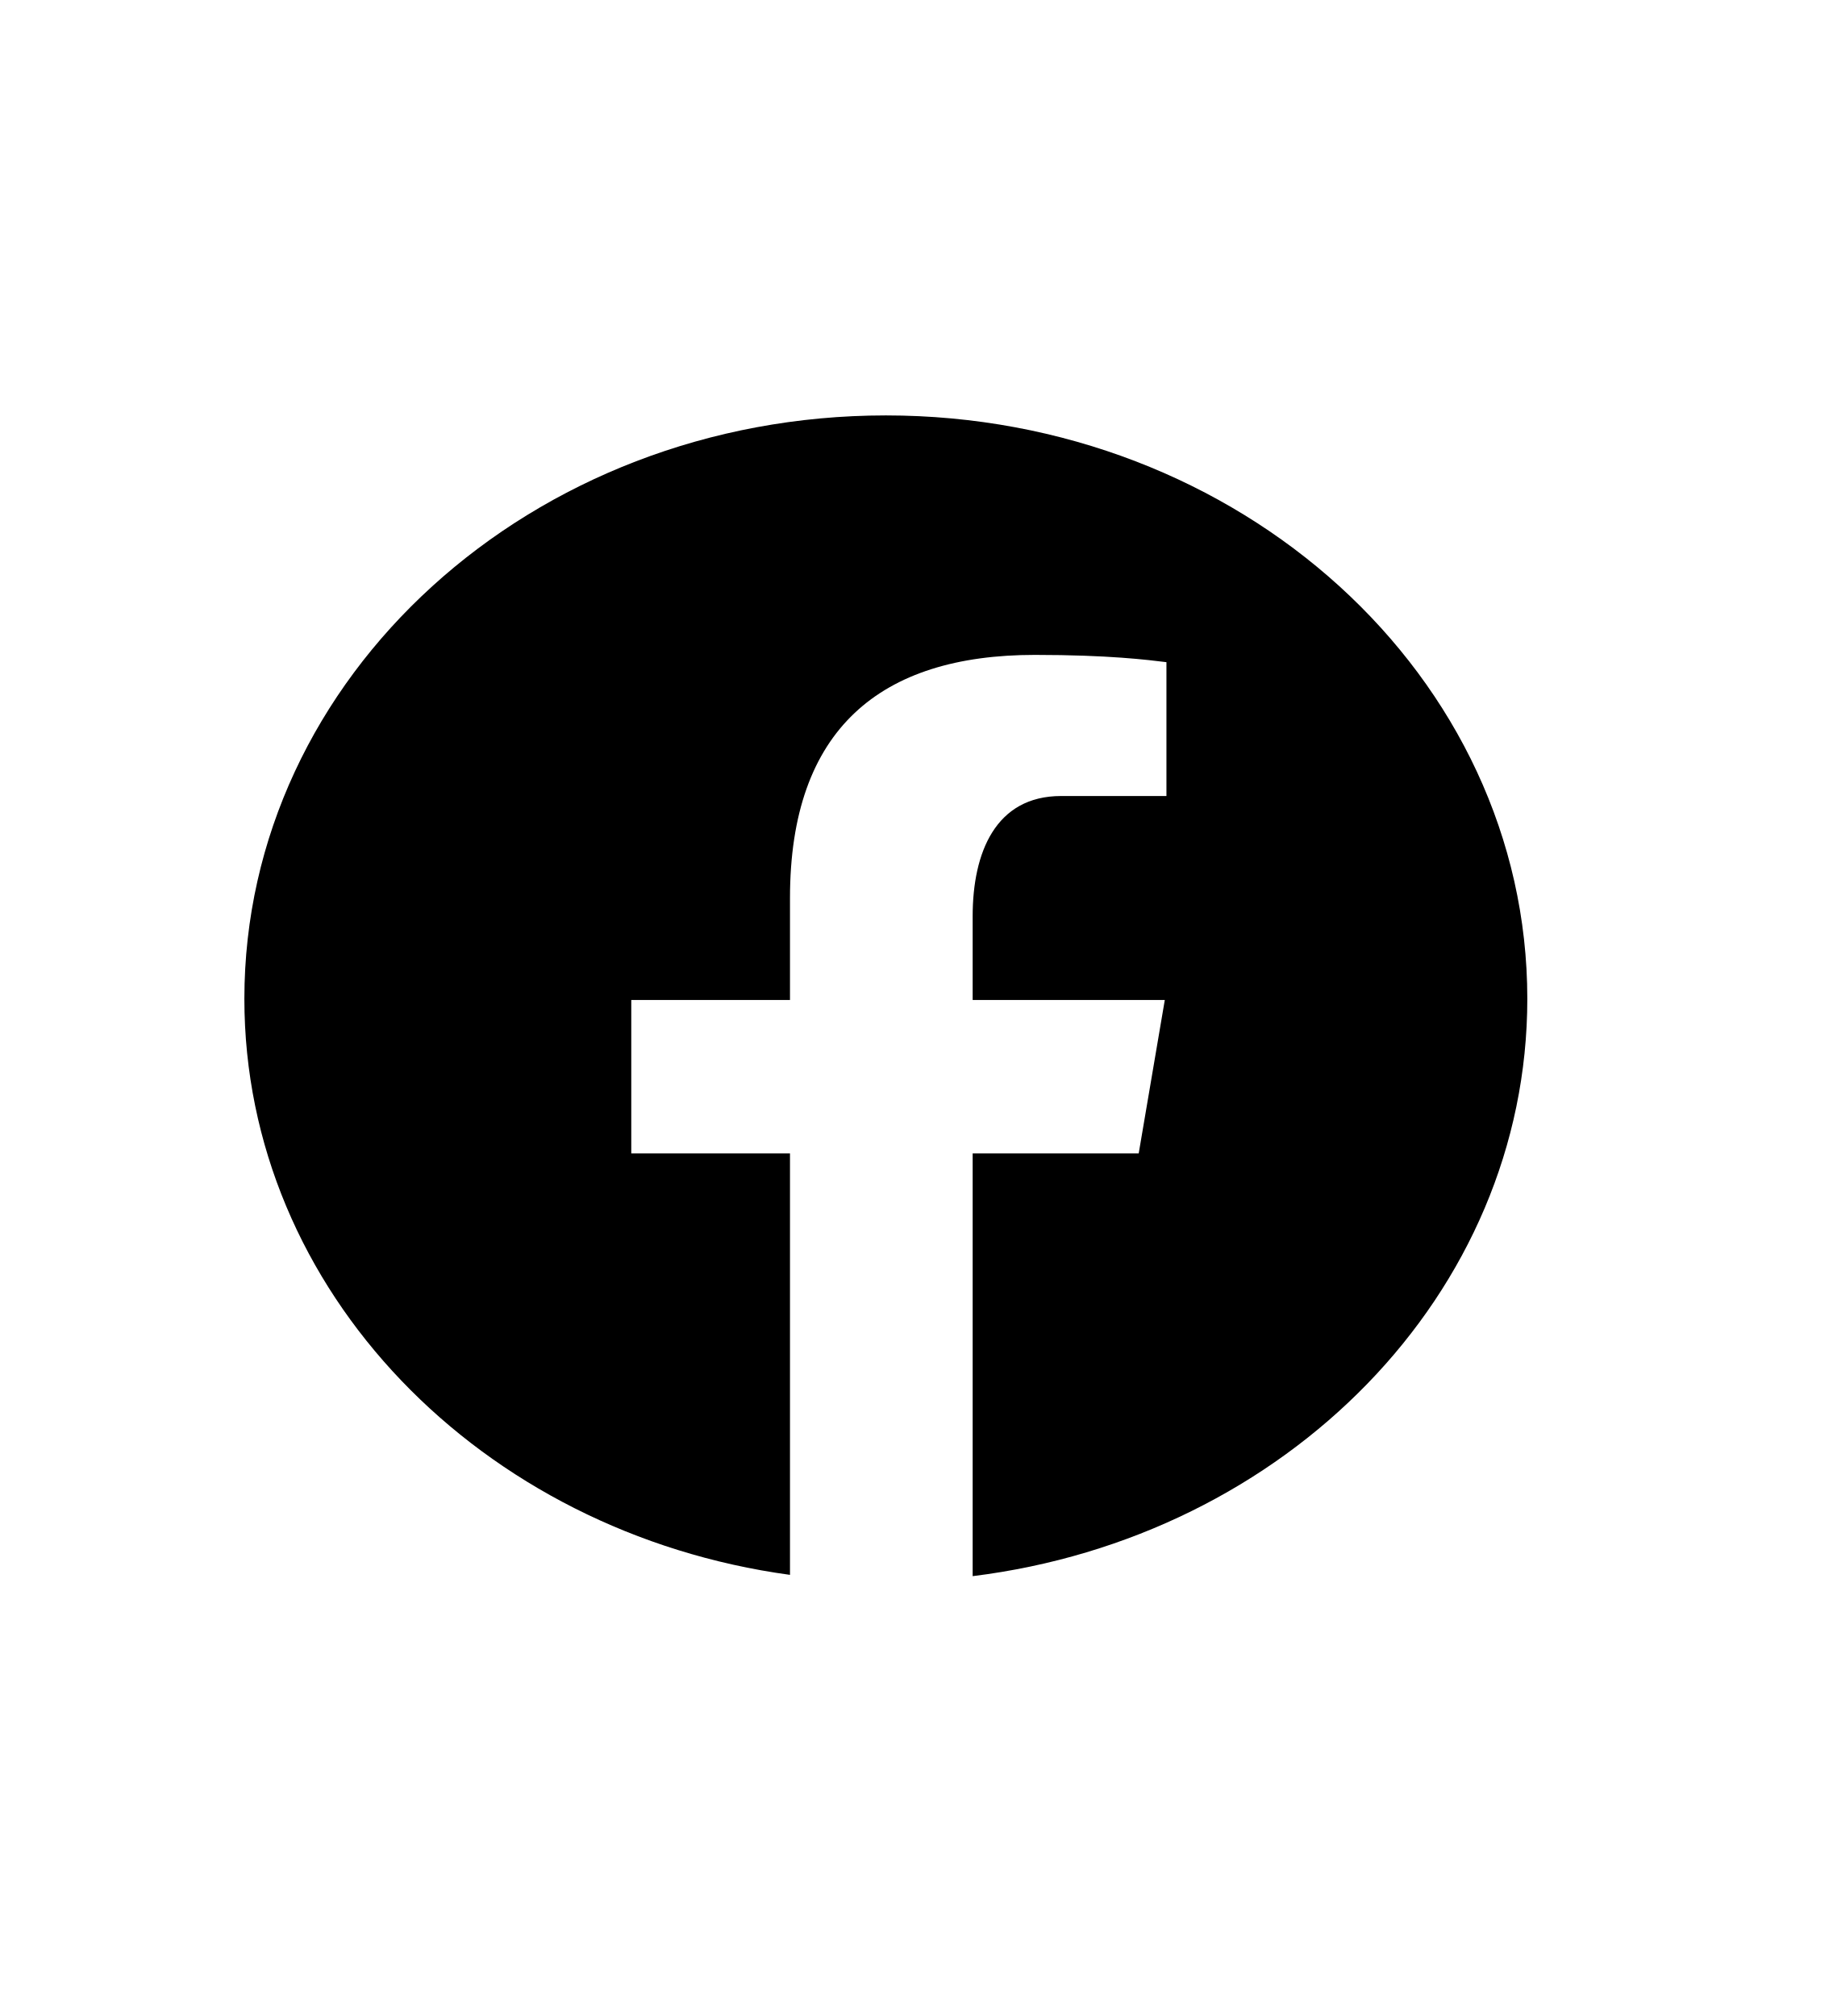
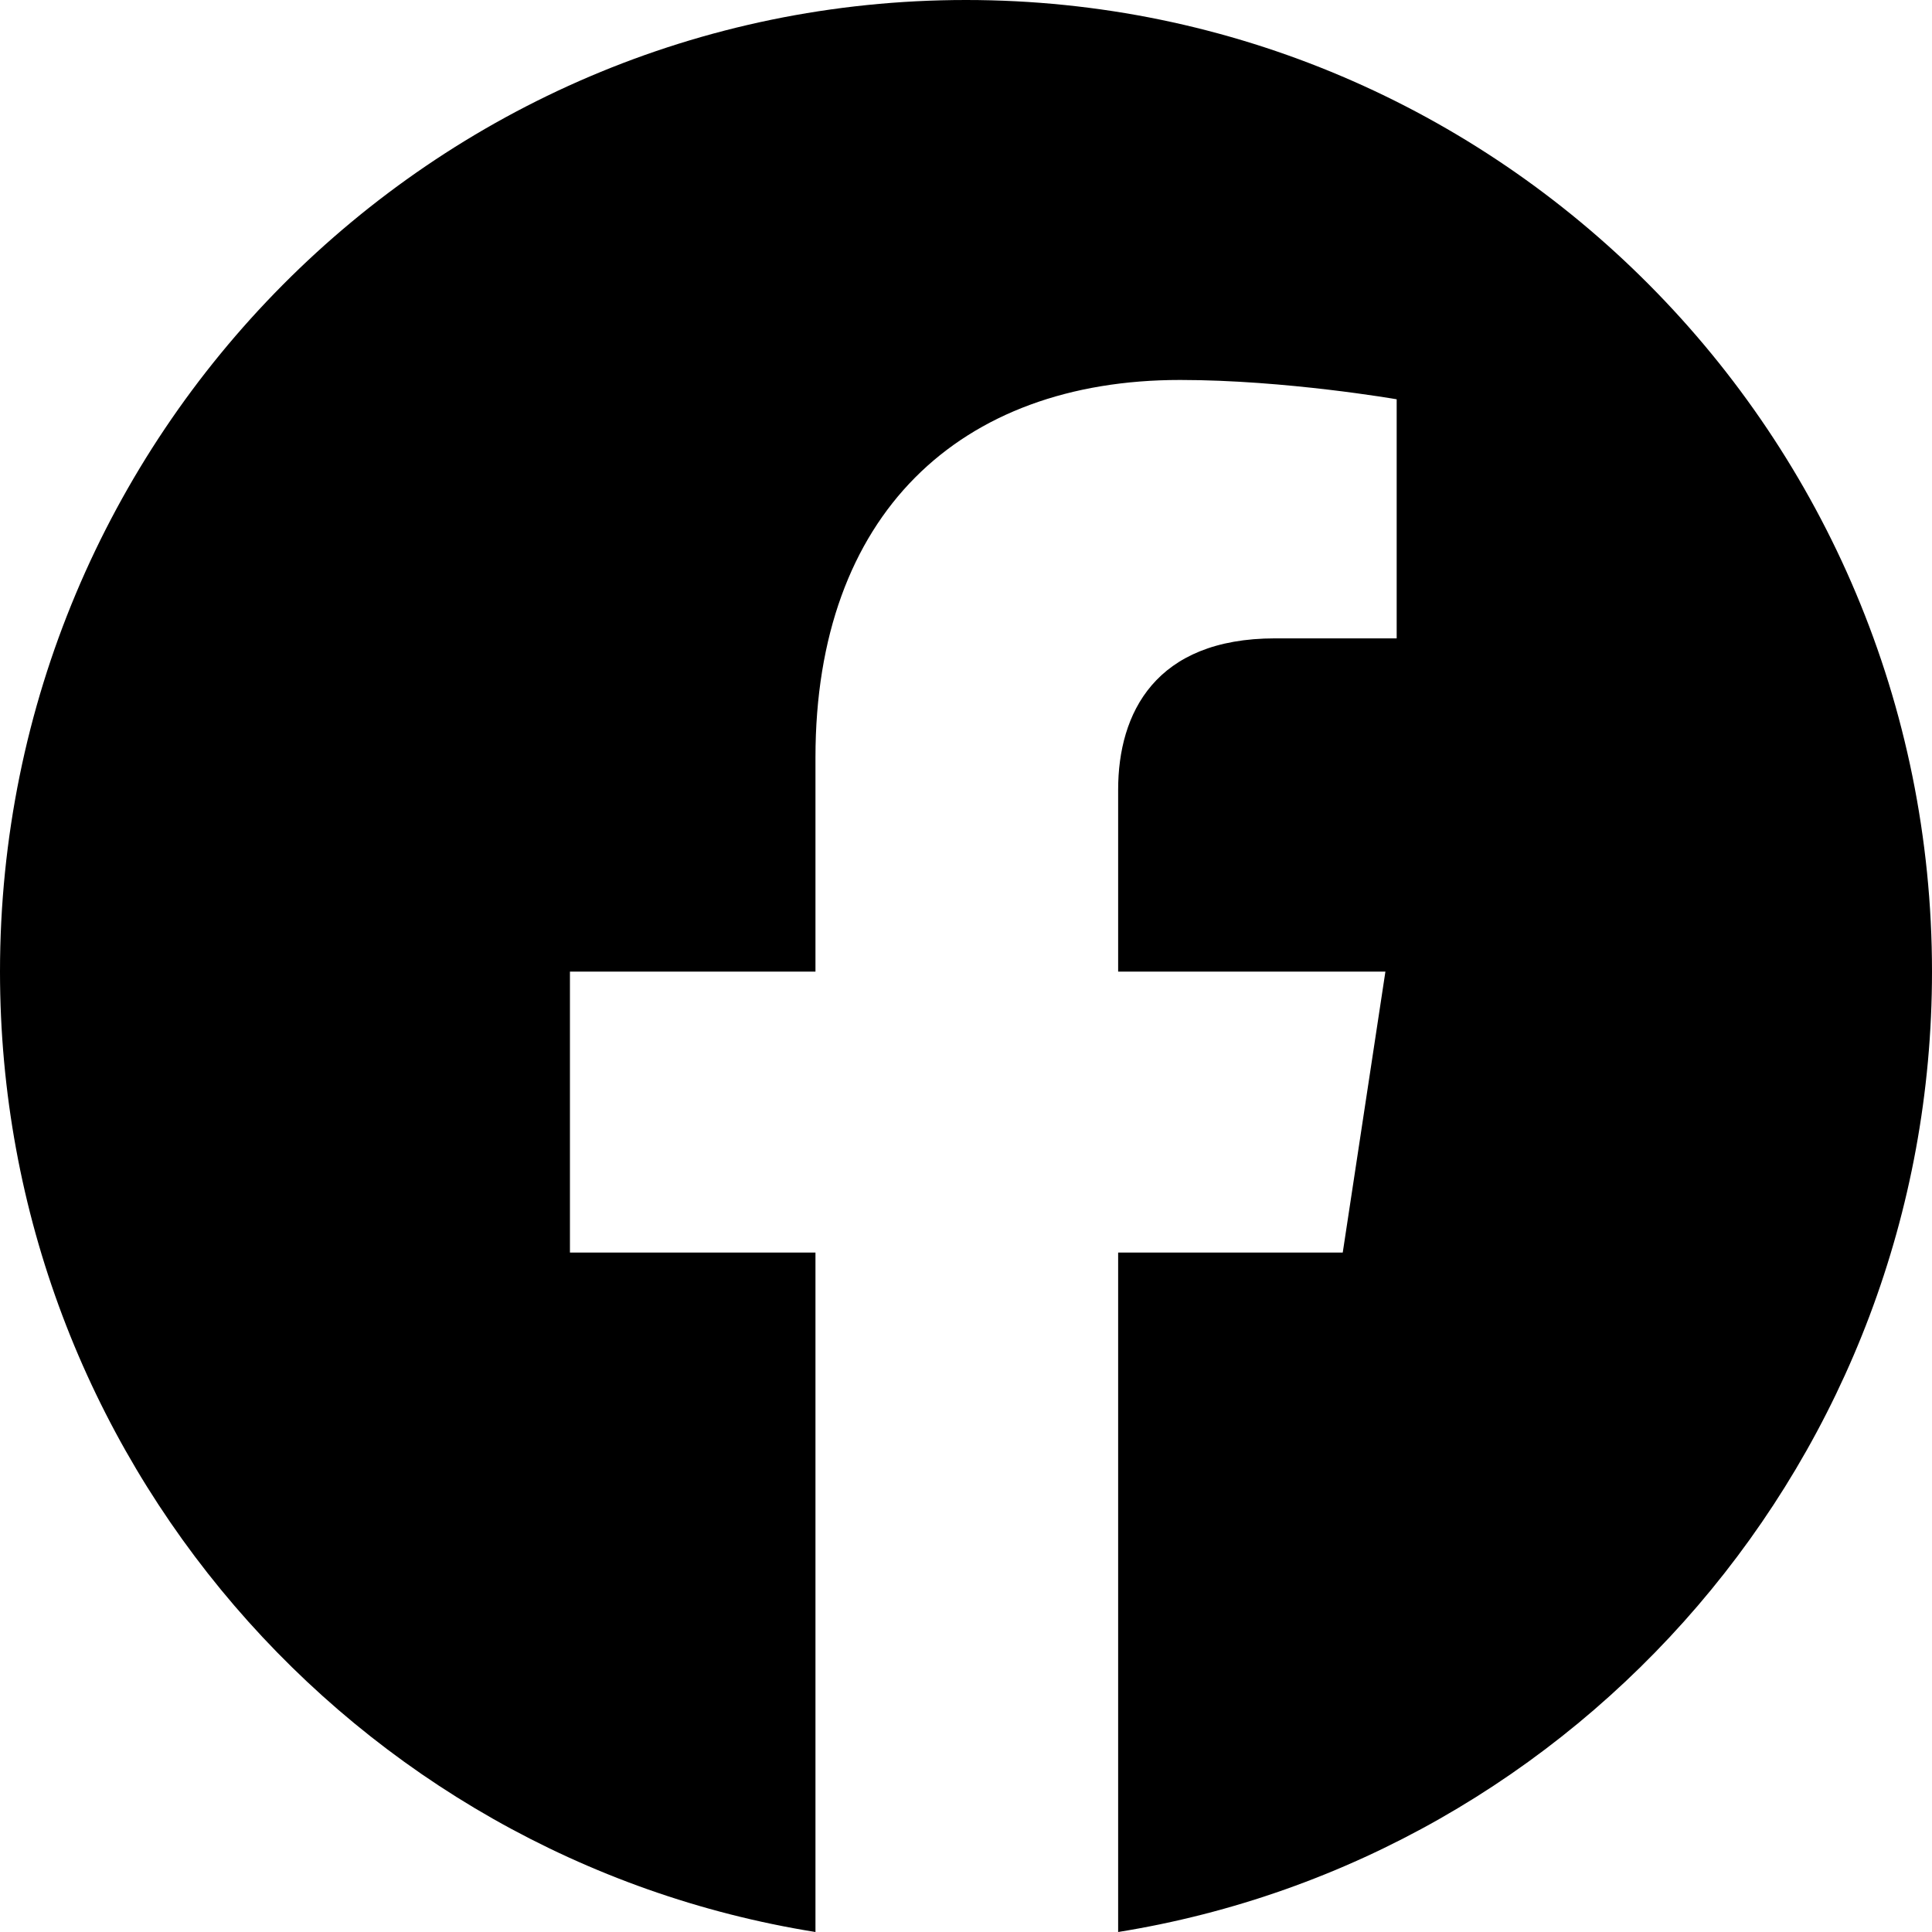
- <svg xmlns="http://www.w3.org/2000/svg" width="30" height="33" viewBox="0 0 30 33" fill="none">
-   <path d="M14.5 6.8C8.701 6.8 4 11.075 4 16.349C4 21.136 7.878 25.089 12.931 25.779V18.88H10.333V16.369H12.931V14.699C12.931 11.934 14.412 10.72 16.939 10.72C18.15 10.72 18.79 10.802 19.093 10.839V13.03H17.369C16.296 13.03 15.921 13.955 15.921 14.998V16.369H19.066L18.639 18.88H15.921V25.8C21.046 25.167 25 21.183 25 16.349C25 11.075 20.299 6.8 14.5 6.8Z" fill="currentcolor" />
+ <svg xmlns="http://www.w3.org/2000/svg" viewBox="0 0 24 24" fill="currentColor">
+   <path d="M24 12.07C24 5.41 18.63 0 12 0S0 5.41 0 12.07c0 6.02 4.39 11.01 10.13 11.93v-8.44H7.08v-3.49h3.05V9.41c0-3.02 1.79-4.69 4.53-4.69 1.31 0 2.69.24 2.69.24v2.97h-1.51c-1.49 0-1.95.93-1.95 1.88v2.26h3.32l-.53 3.49h-2.79v8.44C19.61 23.08 24 18.09 24 12.07Z" />
</svg>
